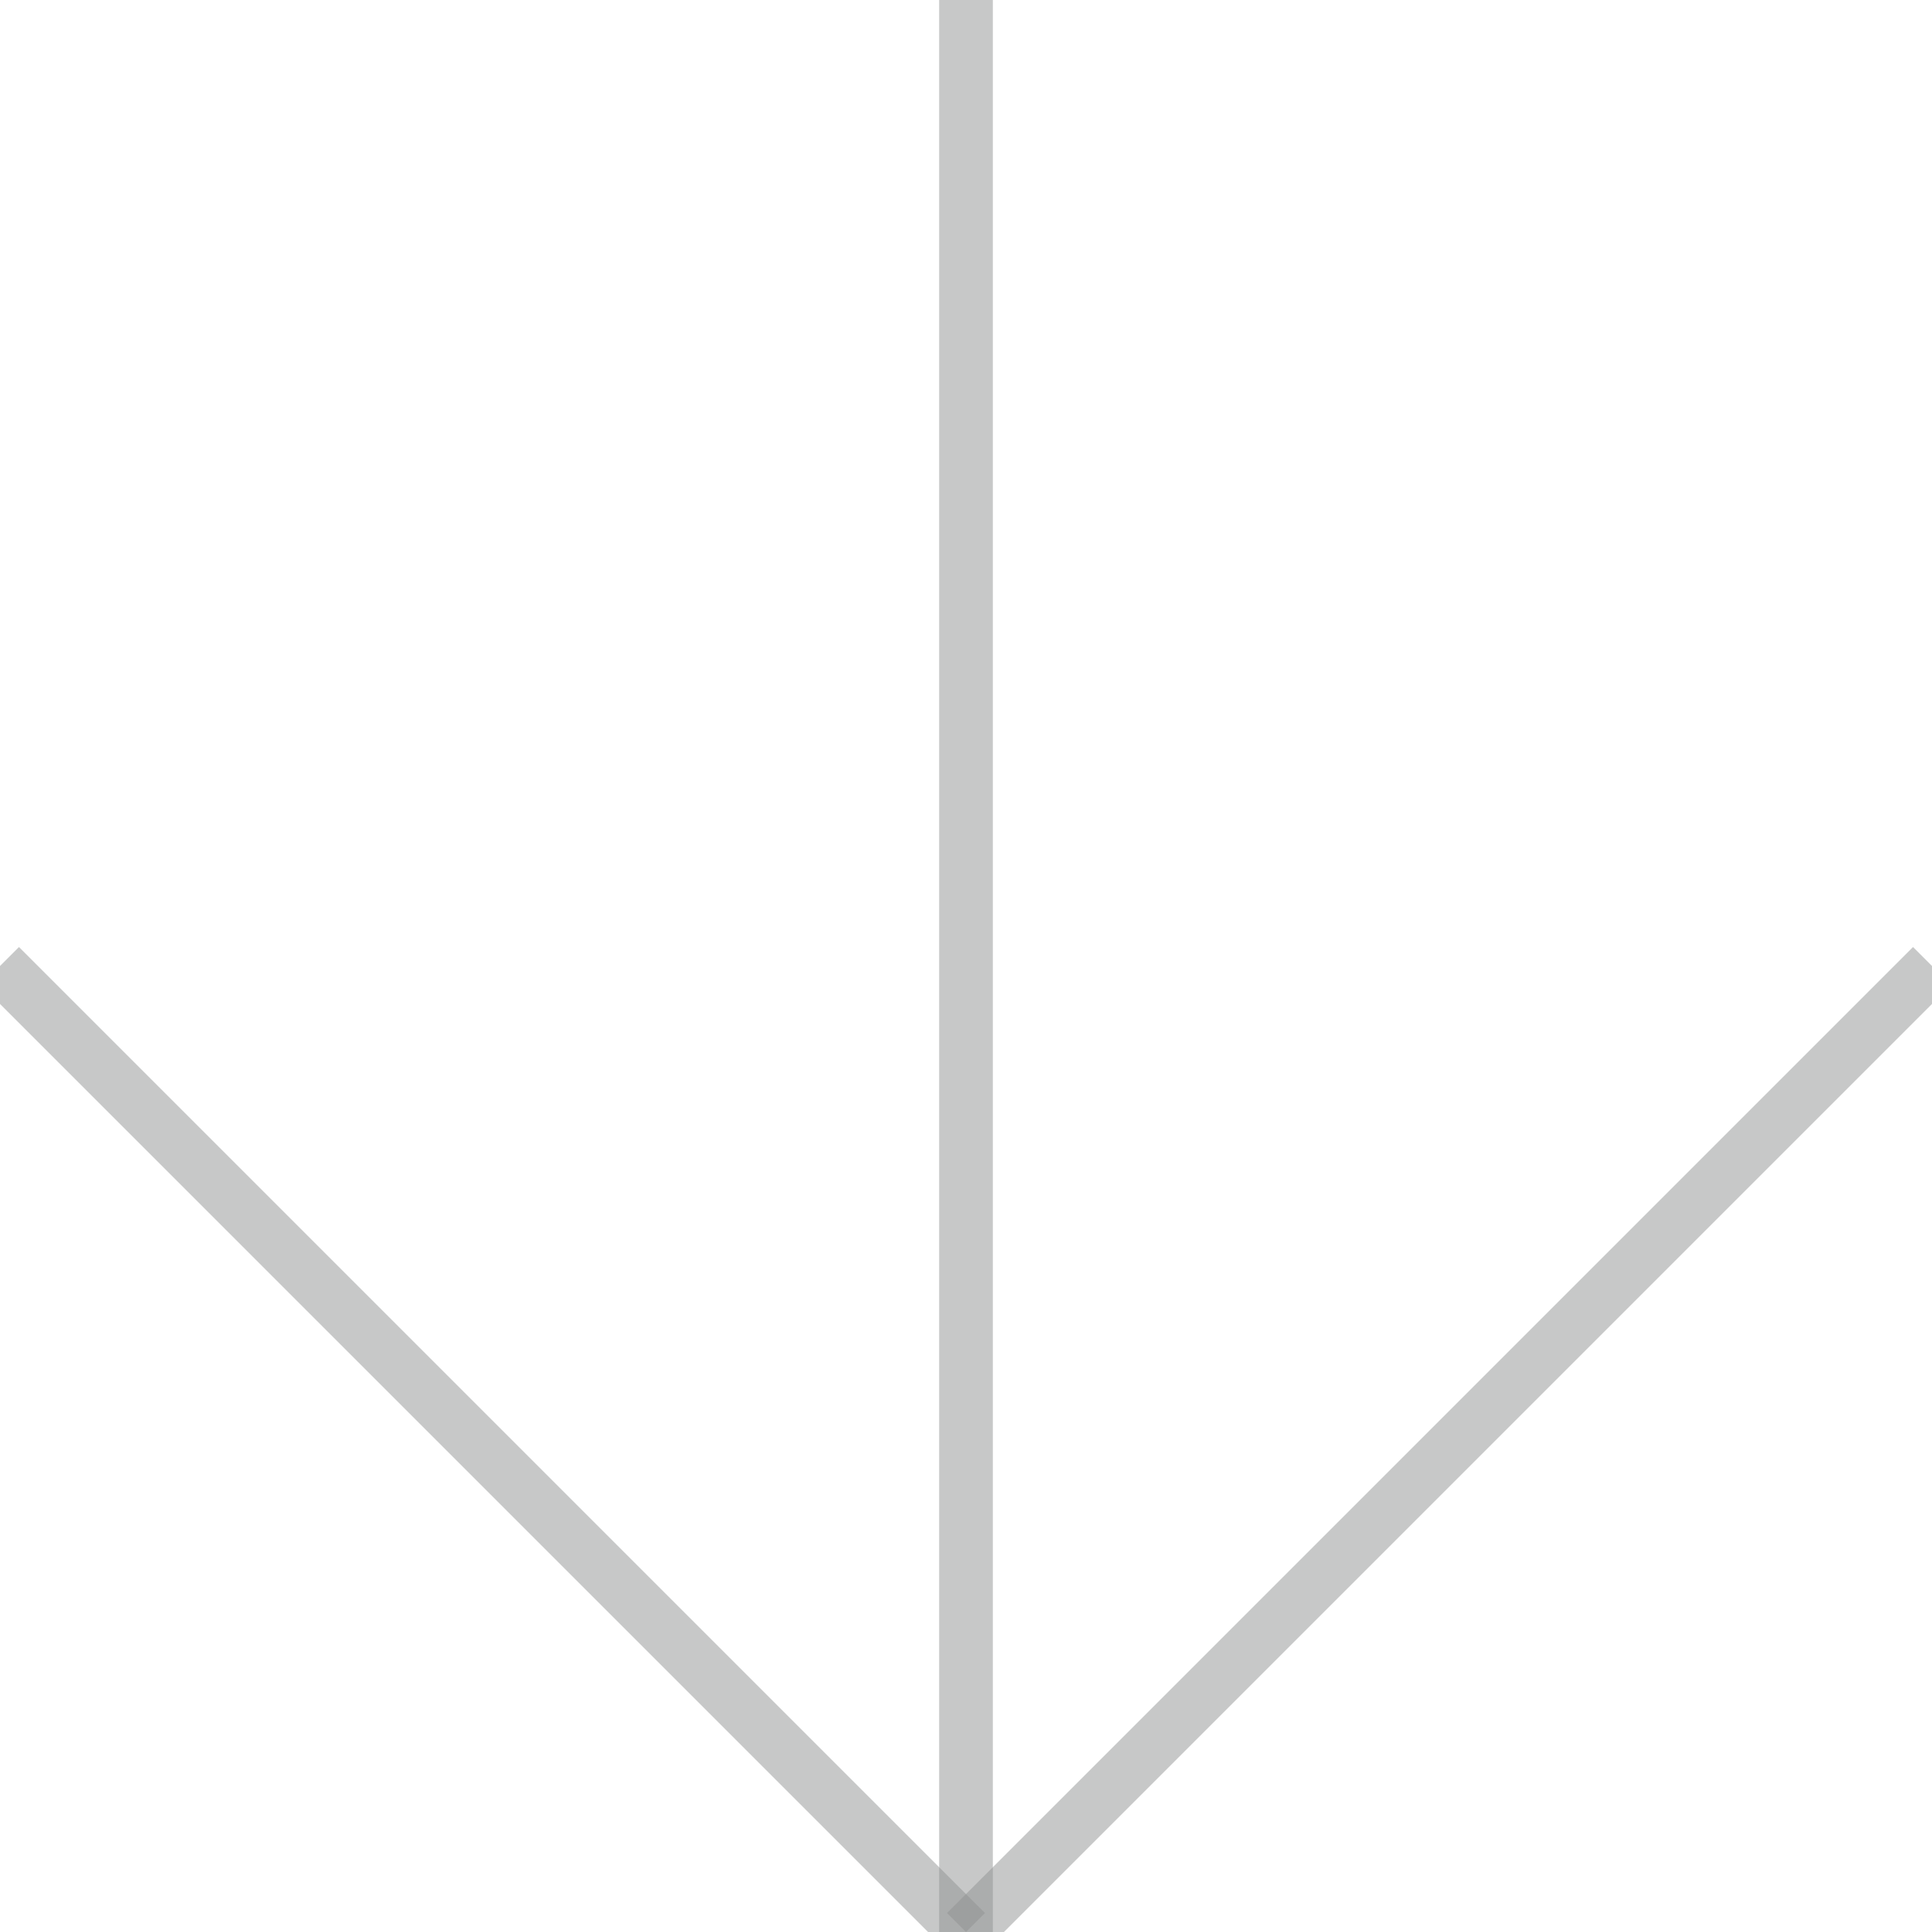
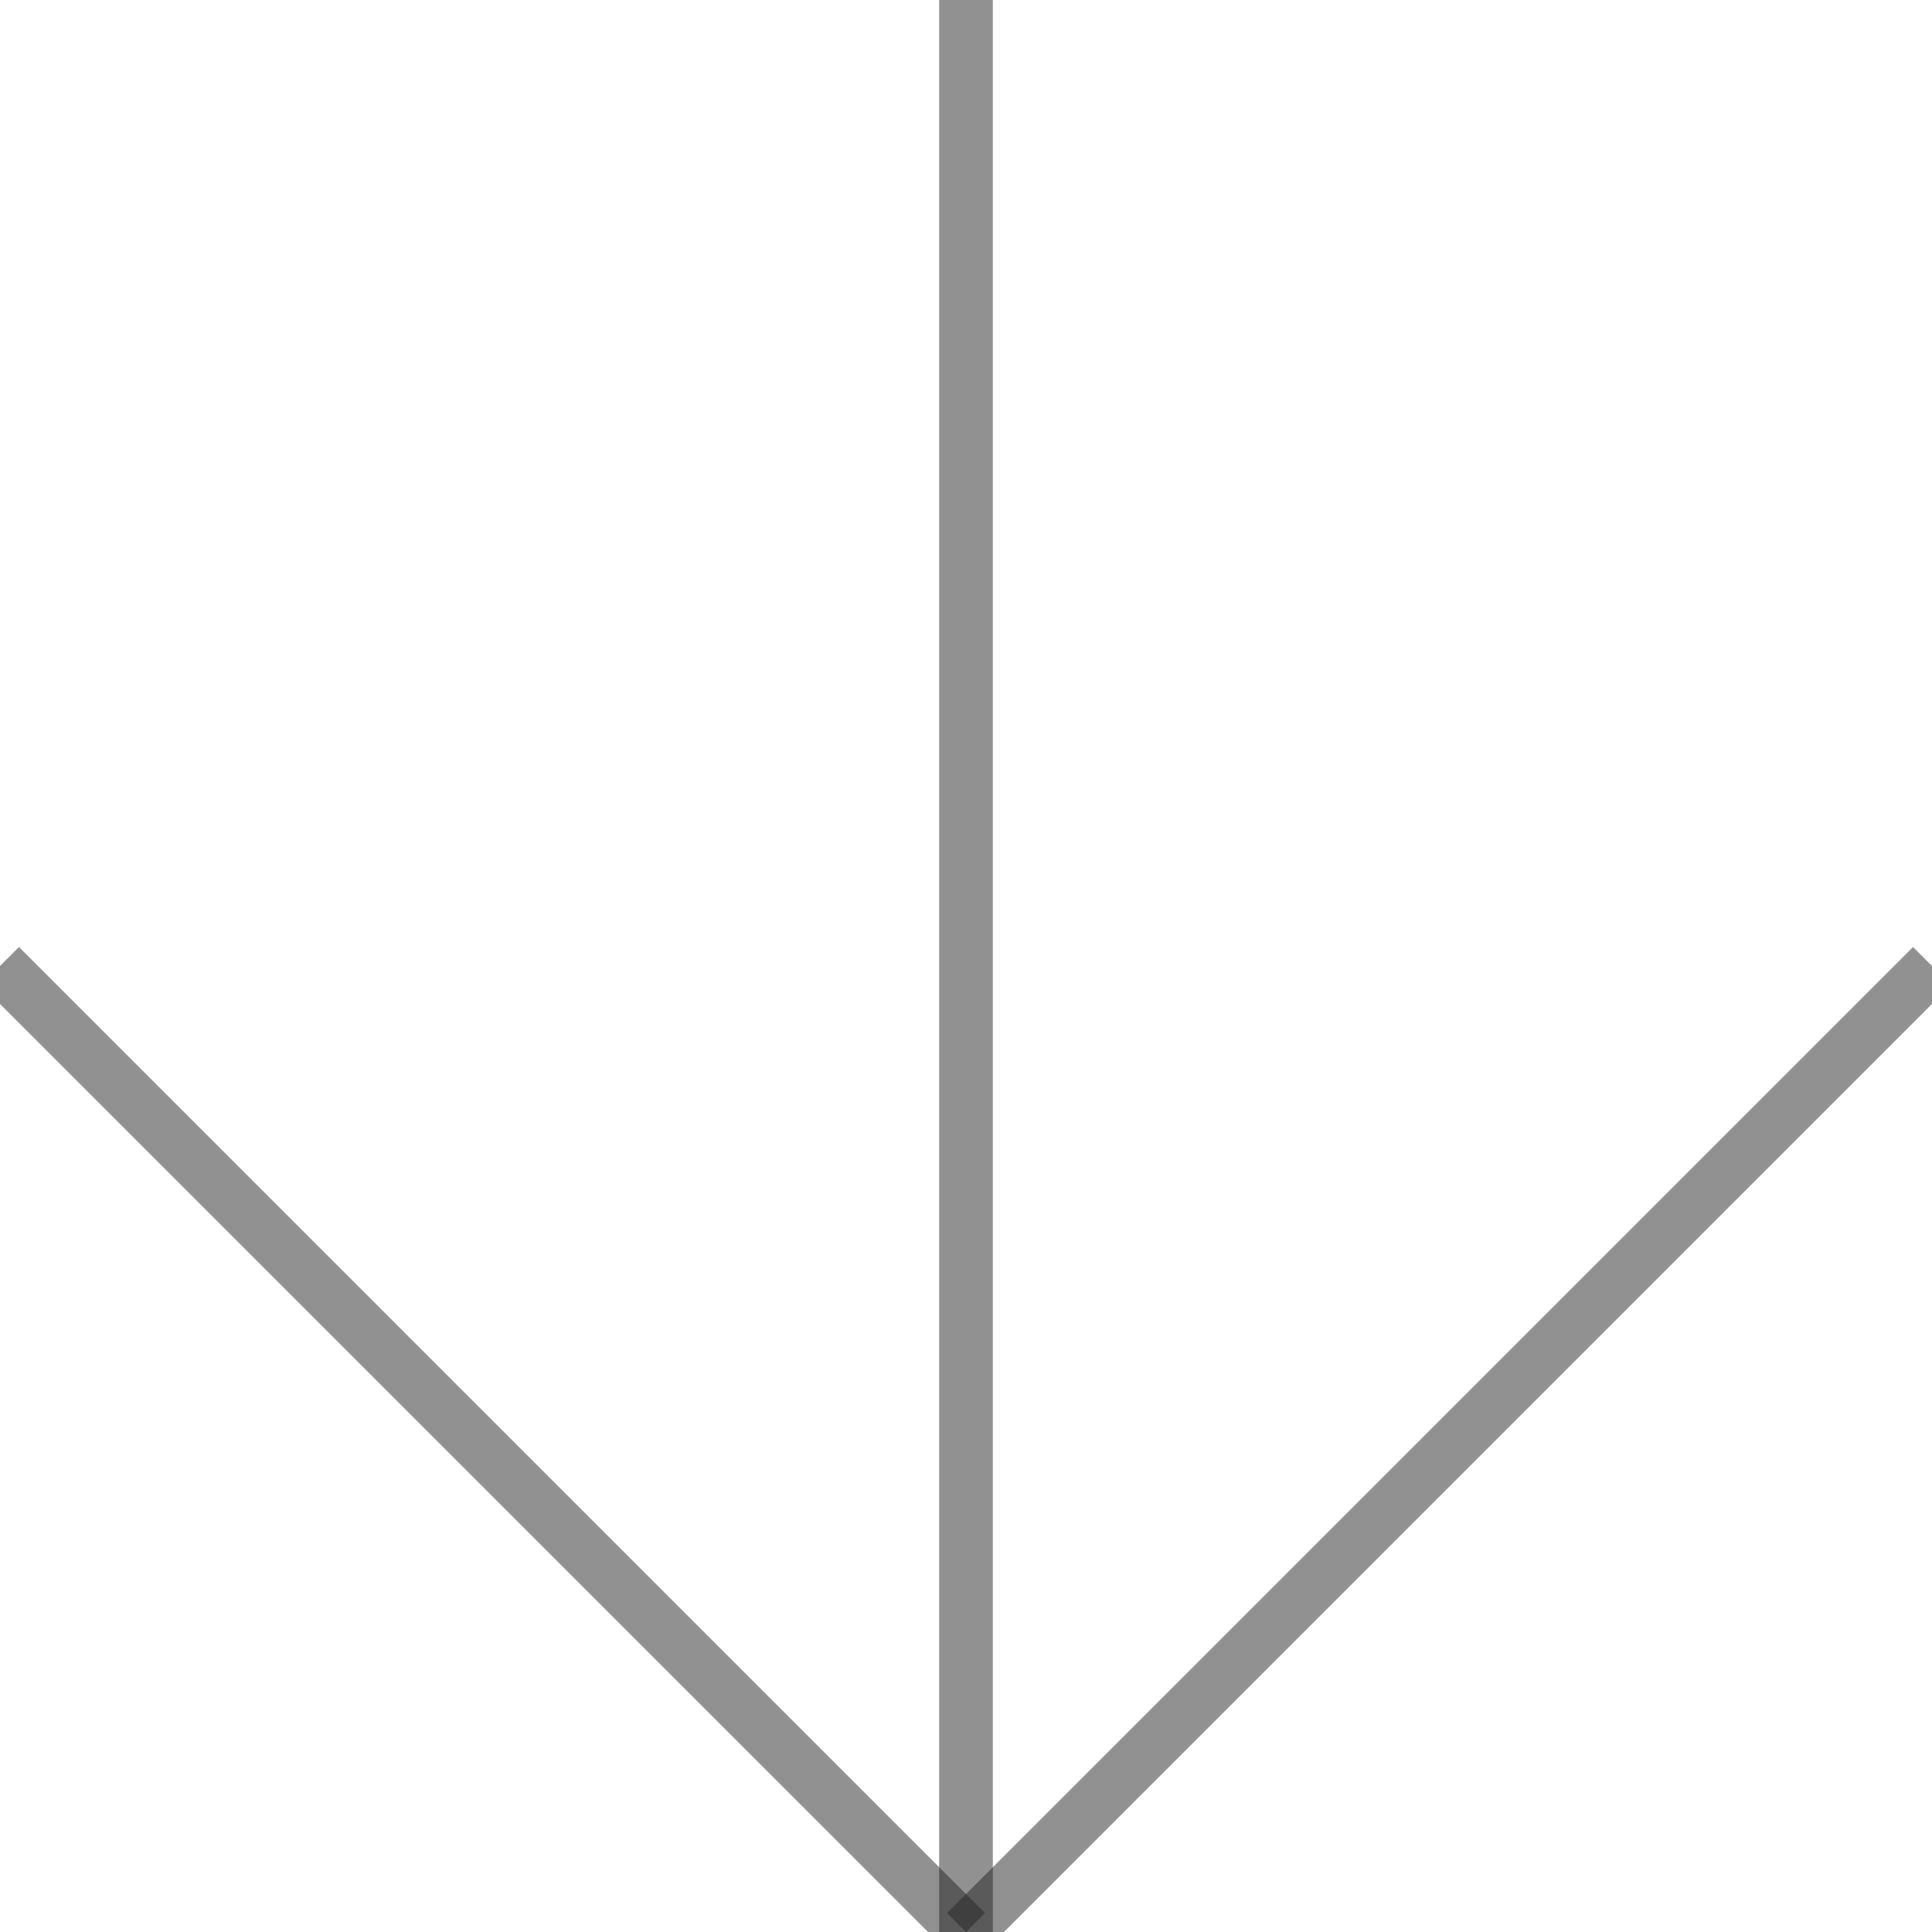
<svg xmlns="http://www.w3.org/2000/svg" width="36px" height="36px" viewBox="0 0 36 36" zoomAndPan="disable" preserveAspectRatio="none">
-   <style type="text/css"> line { stroke: rgba(145,146,147,0.5); stroke-width: 1; } </style>
+   <style type="text/css"> line { stroke: rgba(37, 37, 37, 0.5); stroke-width: 1; } </style>
  <line x1="0" y1="18" x2="18" y2="36" />
  <line x1="36" y1="18" x2="18" y2="36" />
  <line x1="18" y1="36" x2="18" y2="0" />
</svg>
